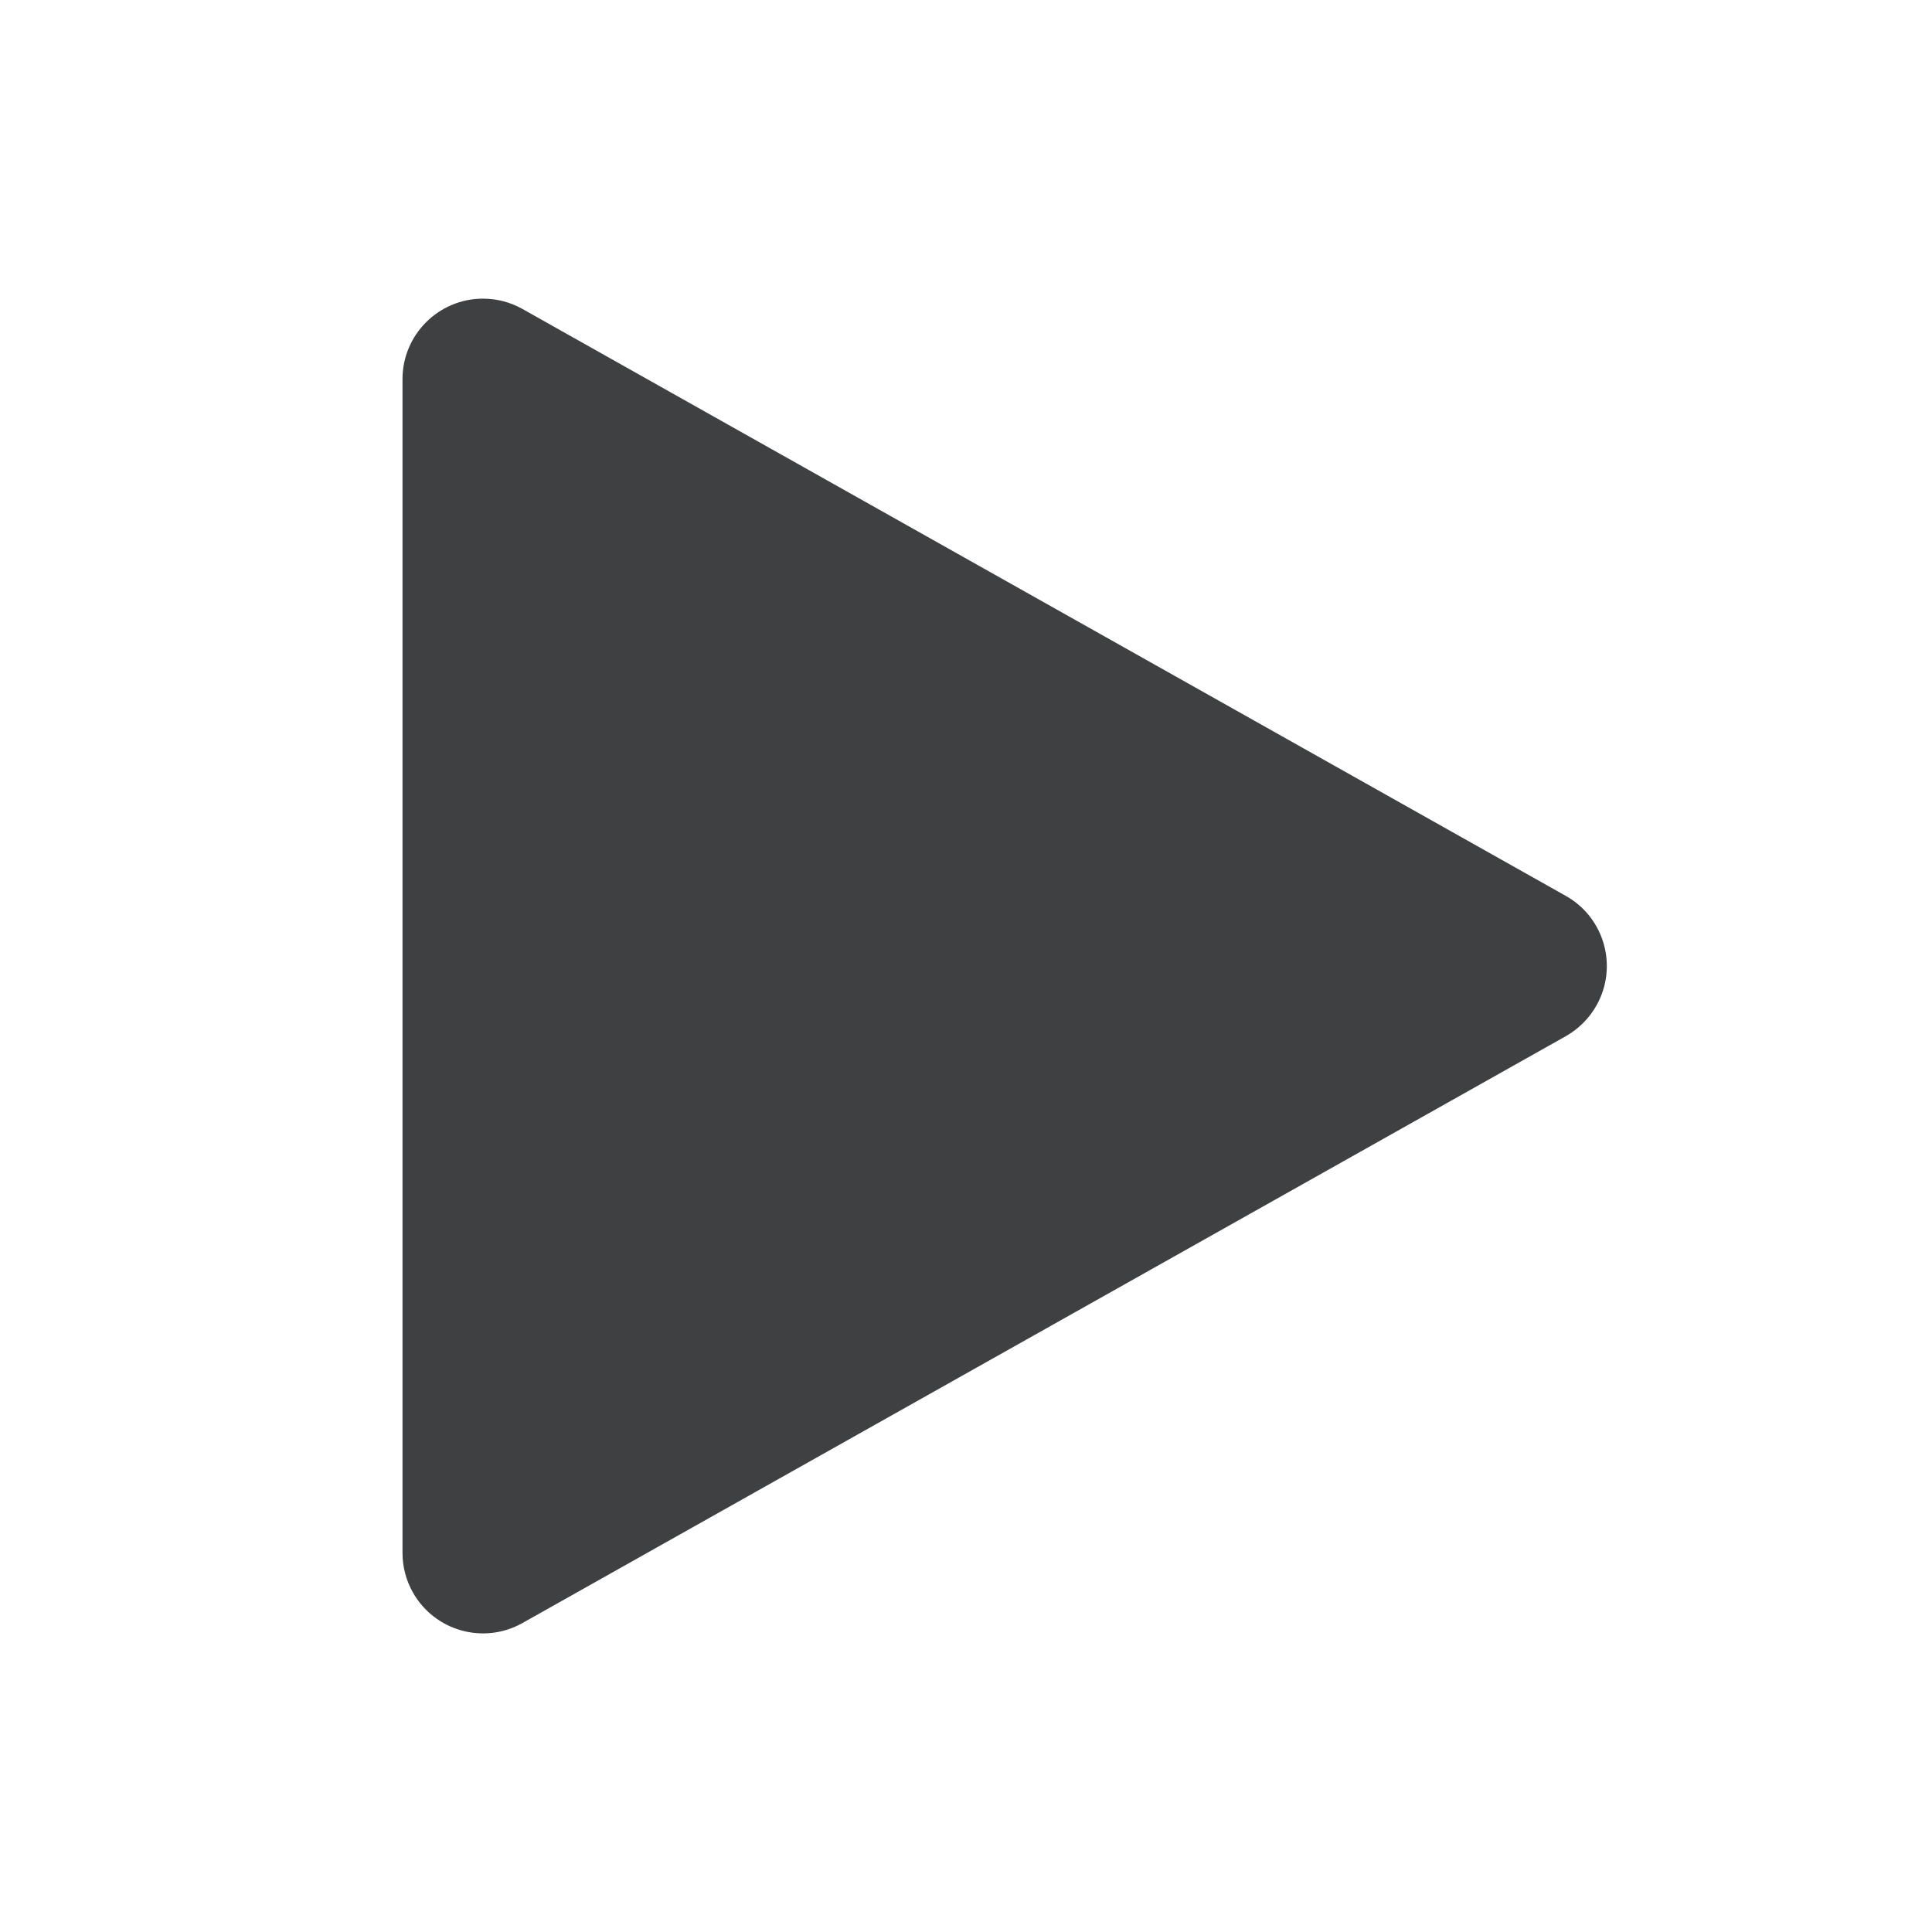
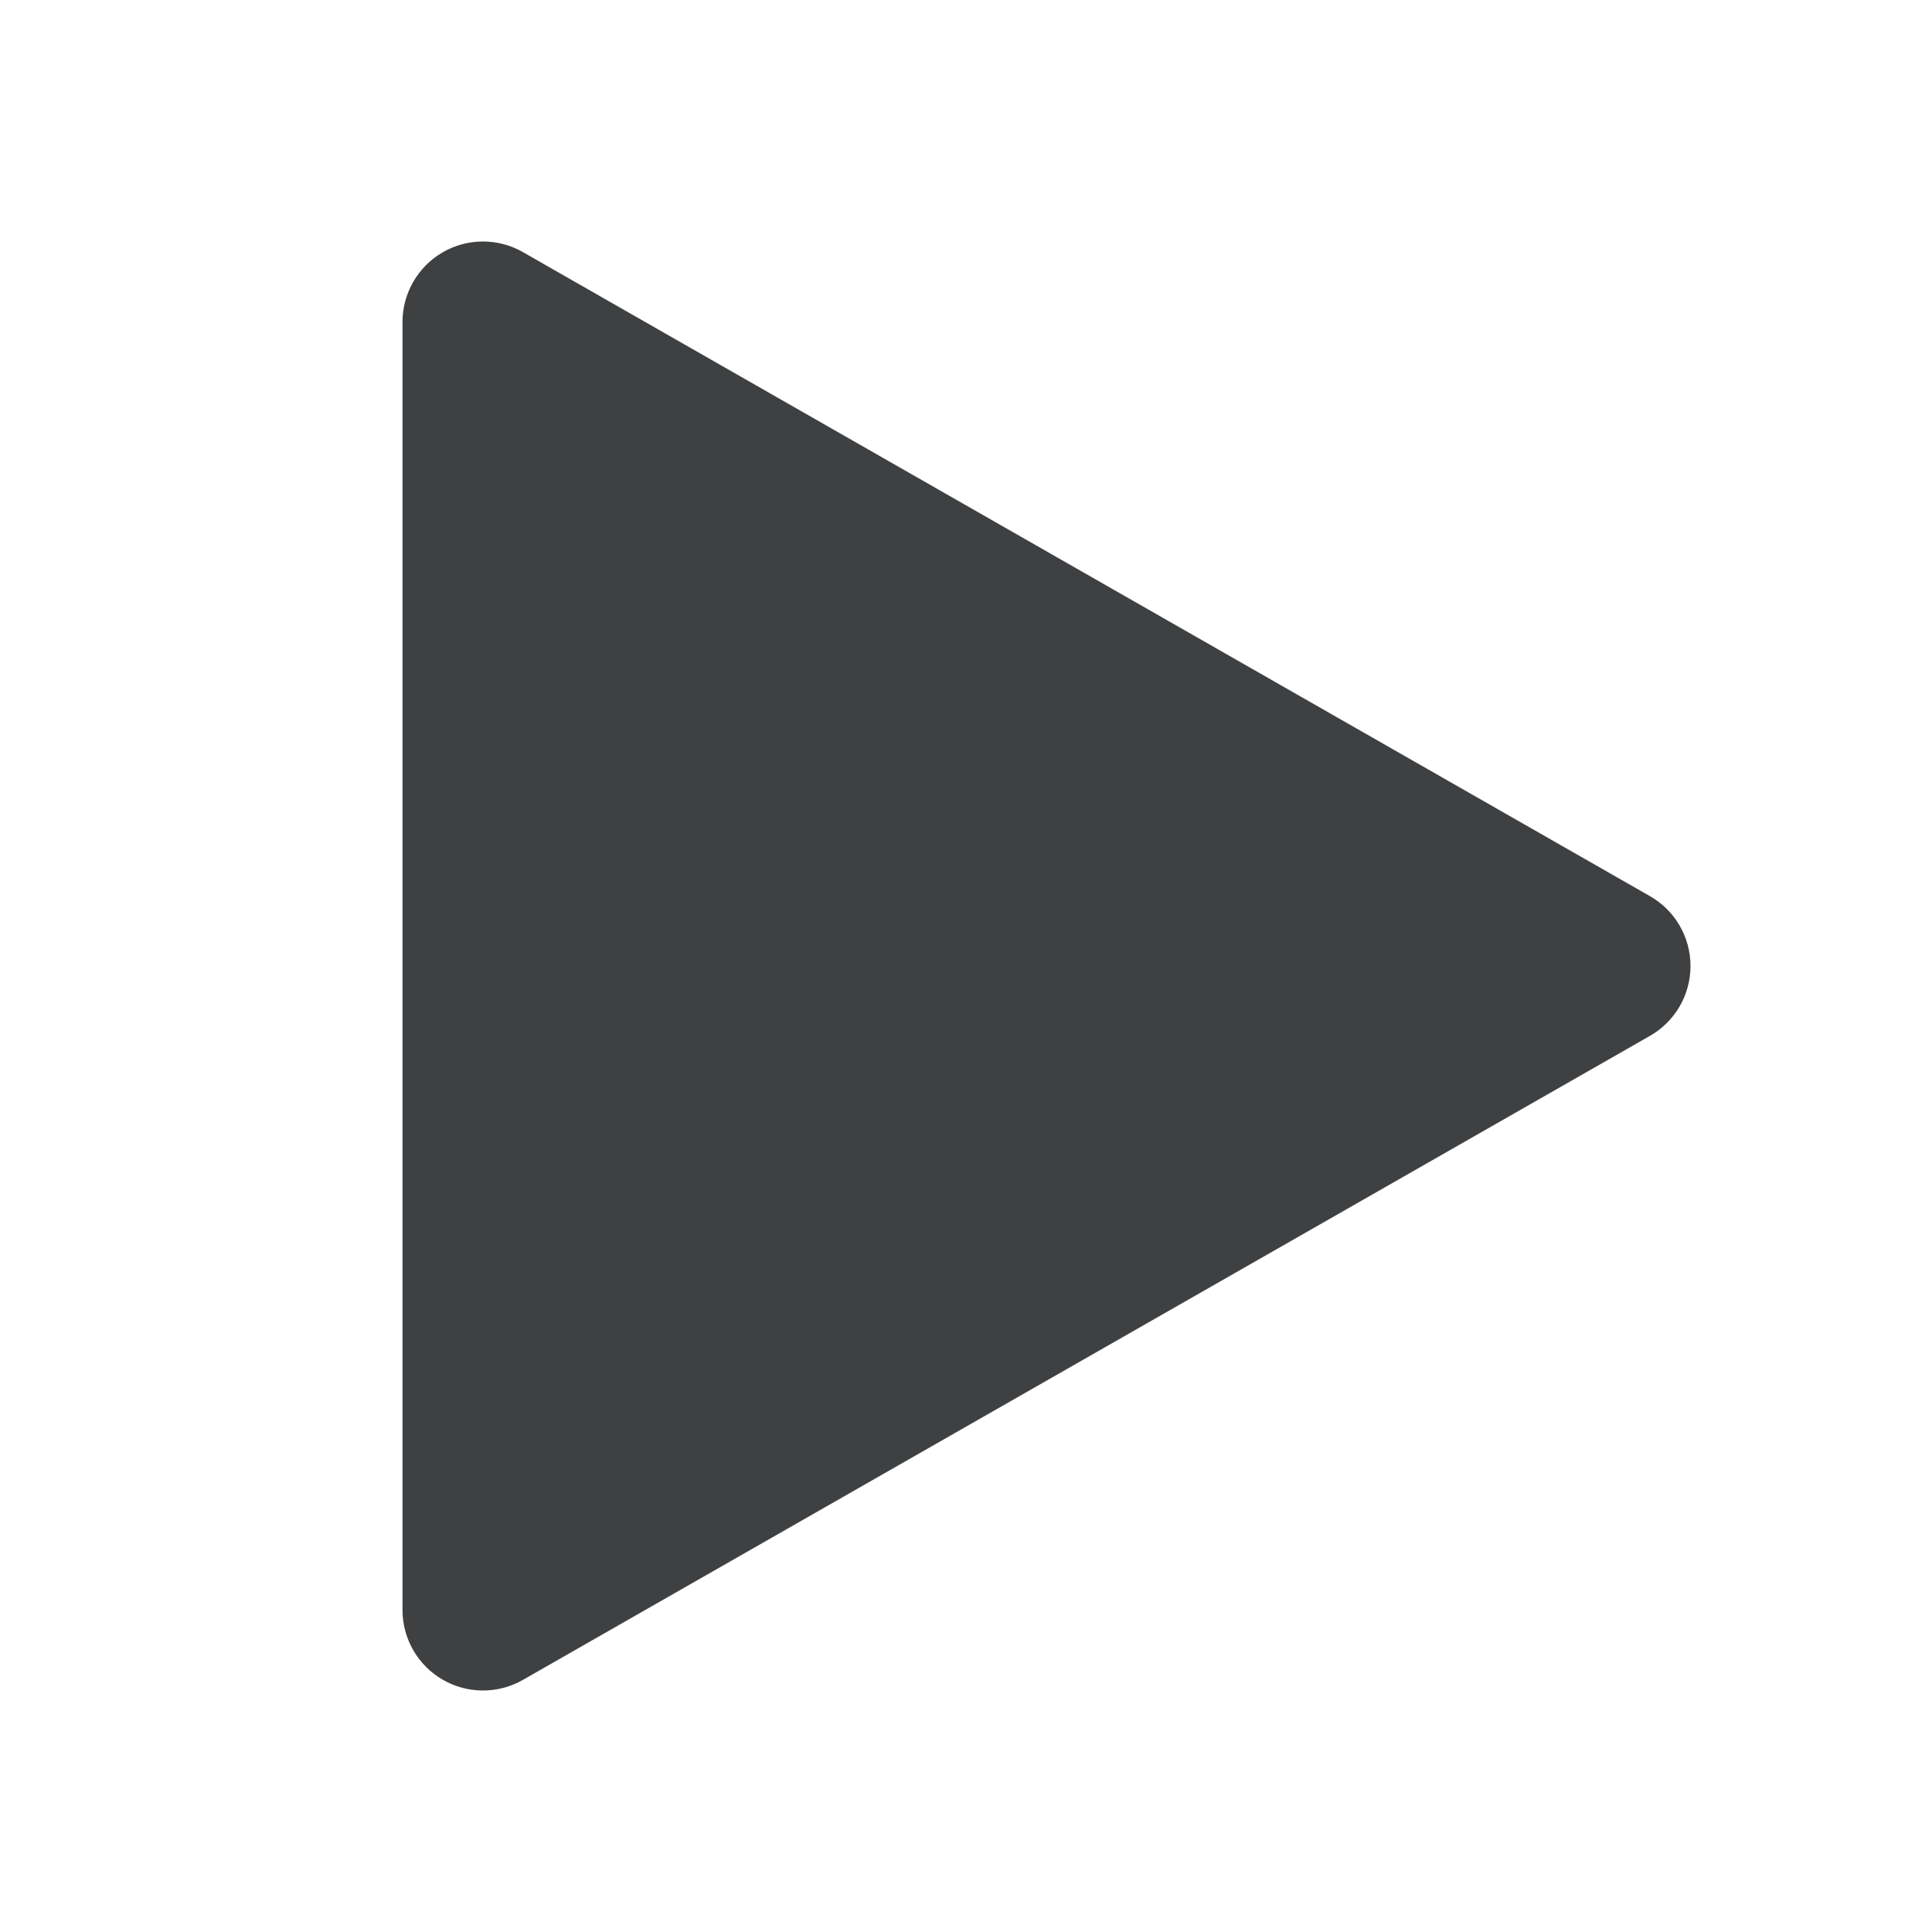
- <svg xmlns="http://www.w3.org/2000/svg" width="24" height="24" viewBox="0 0 24 24">
-   <path fill="#3E4042" fill-rule="evenodd" d="M5,19.29 L5,4.71 C5,4.158 5.448,3.71 6,3.71 C6.172,3.71 6.341,3.754 6.49,3.838 L19.451,11.129 C19.932,11.399 20.103,12.009 19.832,12.49 C19.742,12.65 19.61,12.782 19.451,12.872 L6.49,20.162 C6.009,20.433 5.399,20.262 5.128,19.78 C5.044,19.631 5,19.462 5,19.29 Z" />
+ <svg xmlns="http://www.w3.org/2000/svg" width="24" height="24" viewBox="0 0 24 24" fill="none">
+   <path fill-rule="evenodd" clip-rule="evenodd" d="M5.498 3.135C5.806 2.956 6.187 2.955 6.496 3.132L20.496 11.132C20.808 11.31 21 11.641 21 12C21 12.359 20.808 12.69 20.496 12.868L6.496 20.868C6.187 21.045 5.806 21.044 5.498 20.865C5.19 20.686 5 20.357 5 20V4C5 3.644 5.19 3.314 5.498 3.135Z" fill="#3E4042" />
</svg>
